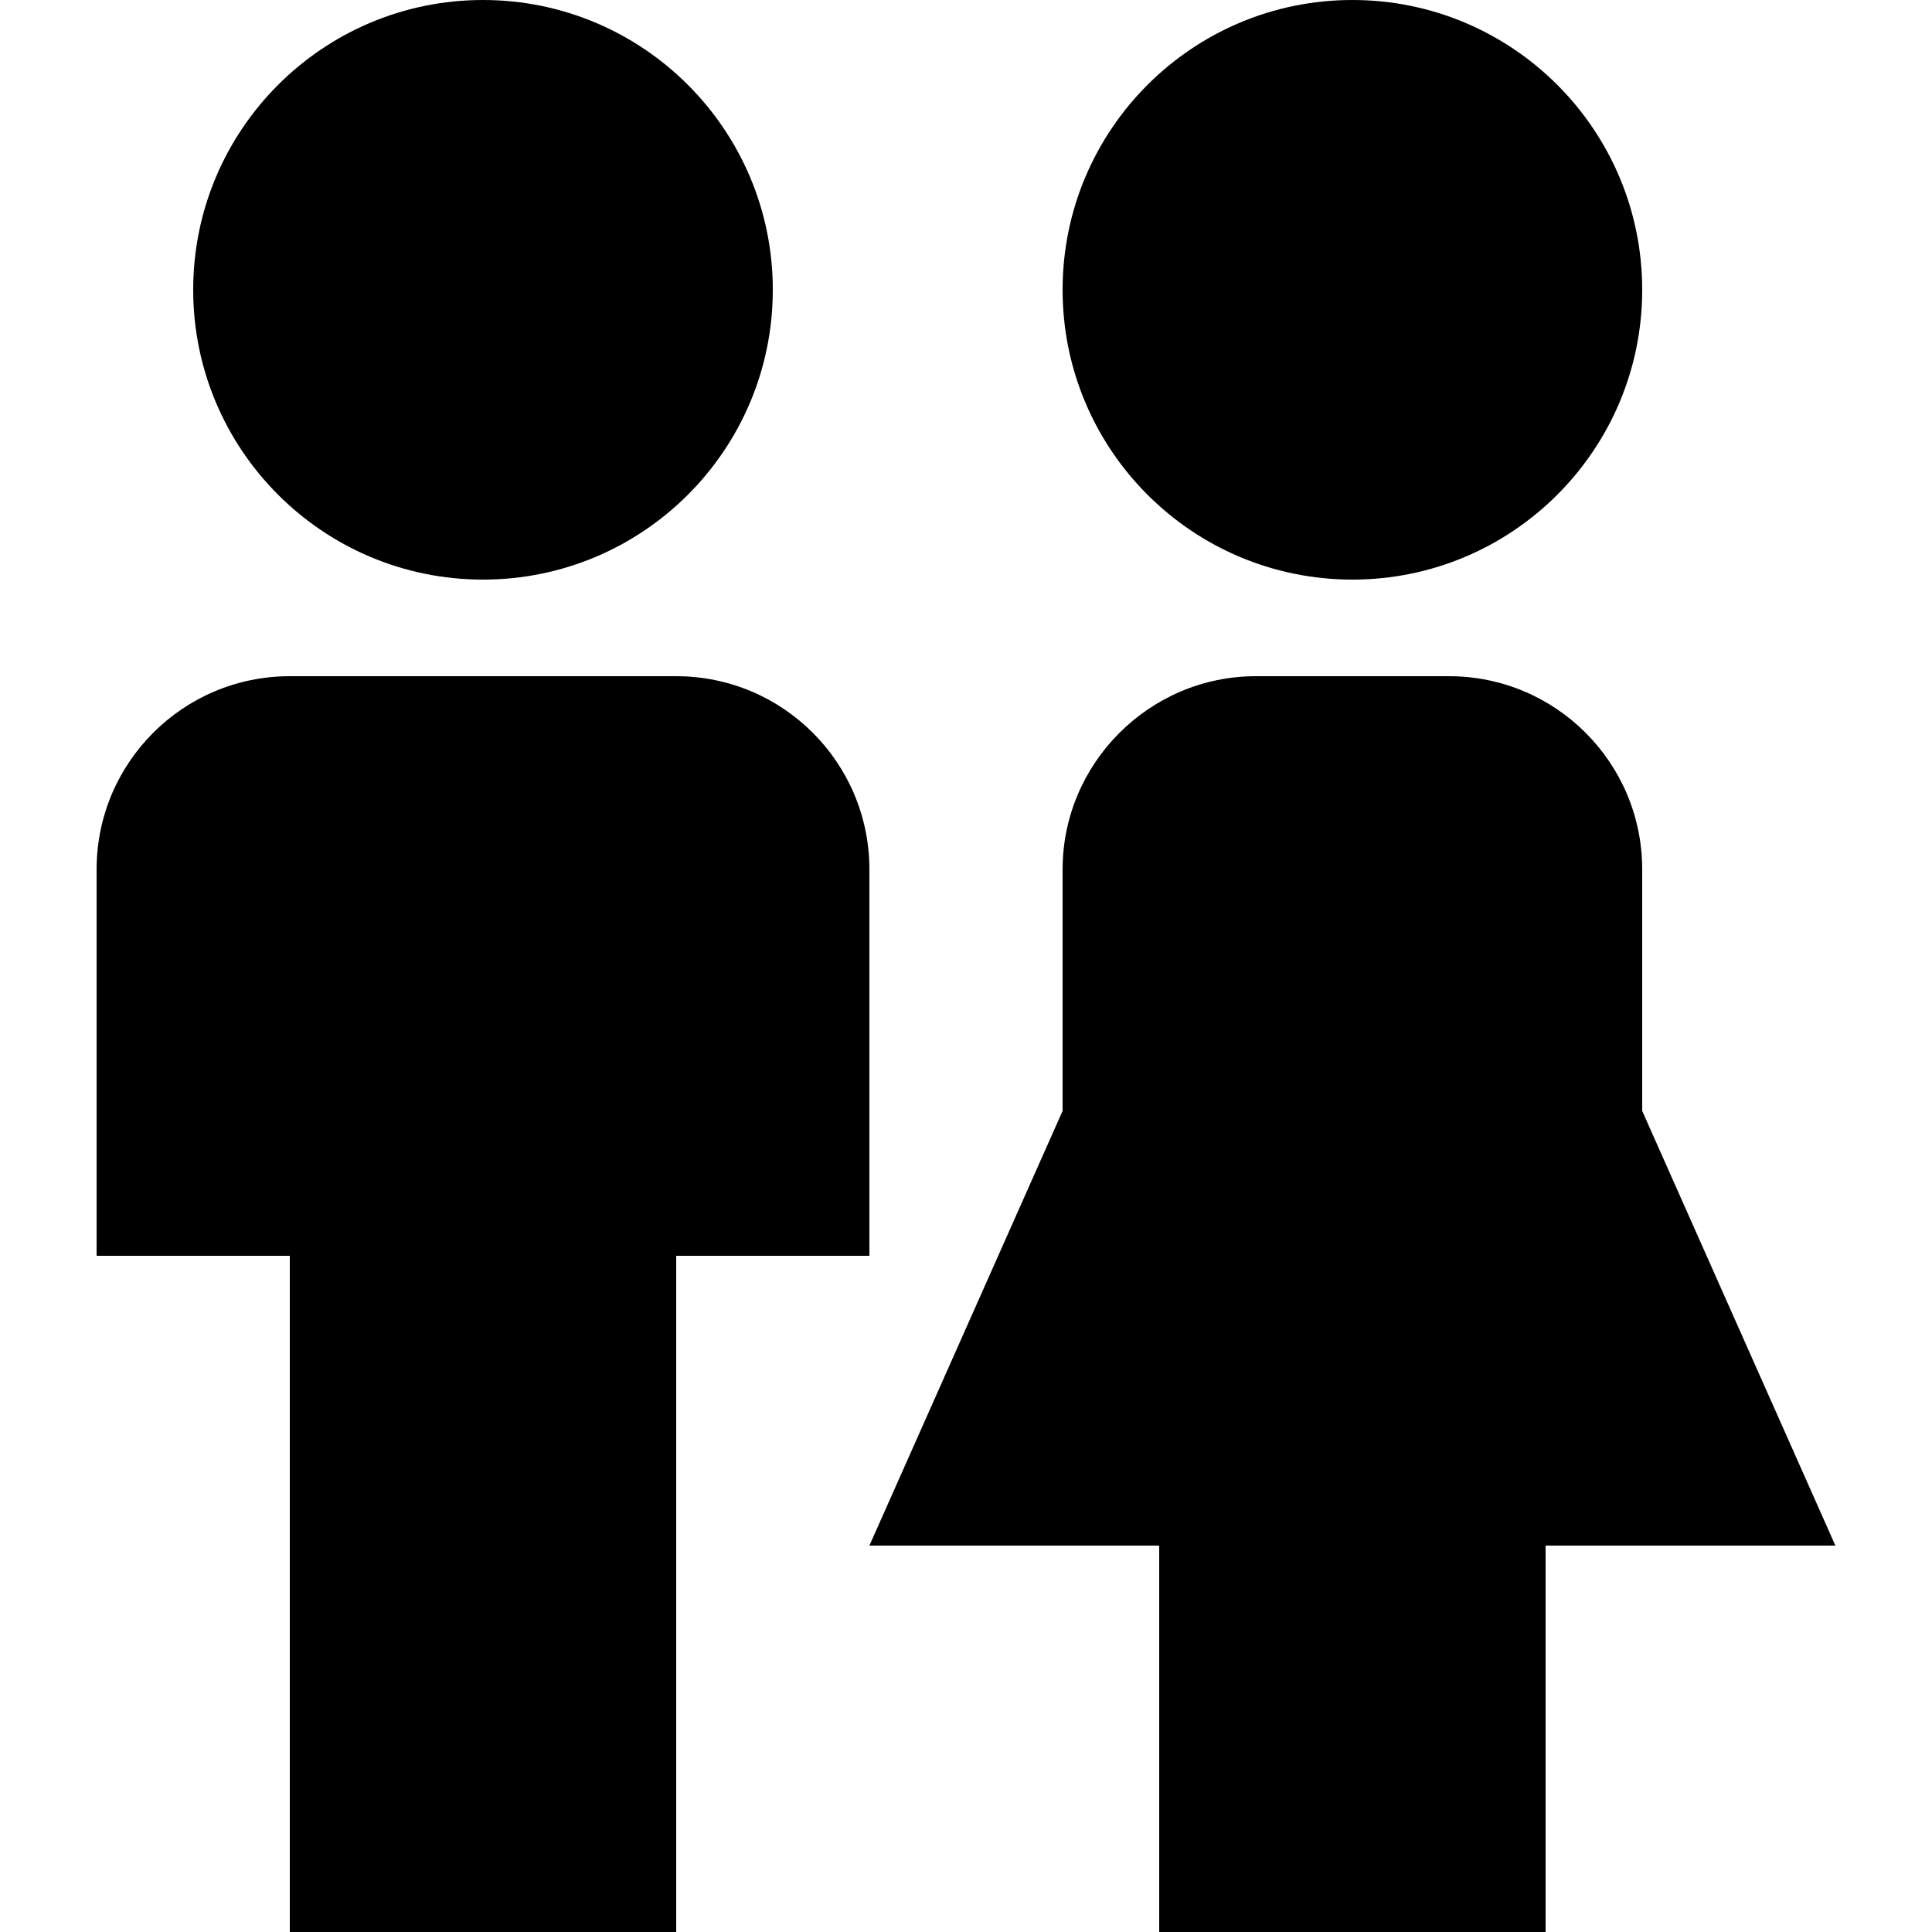
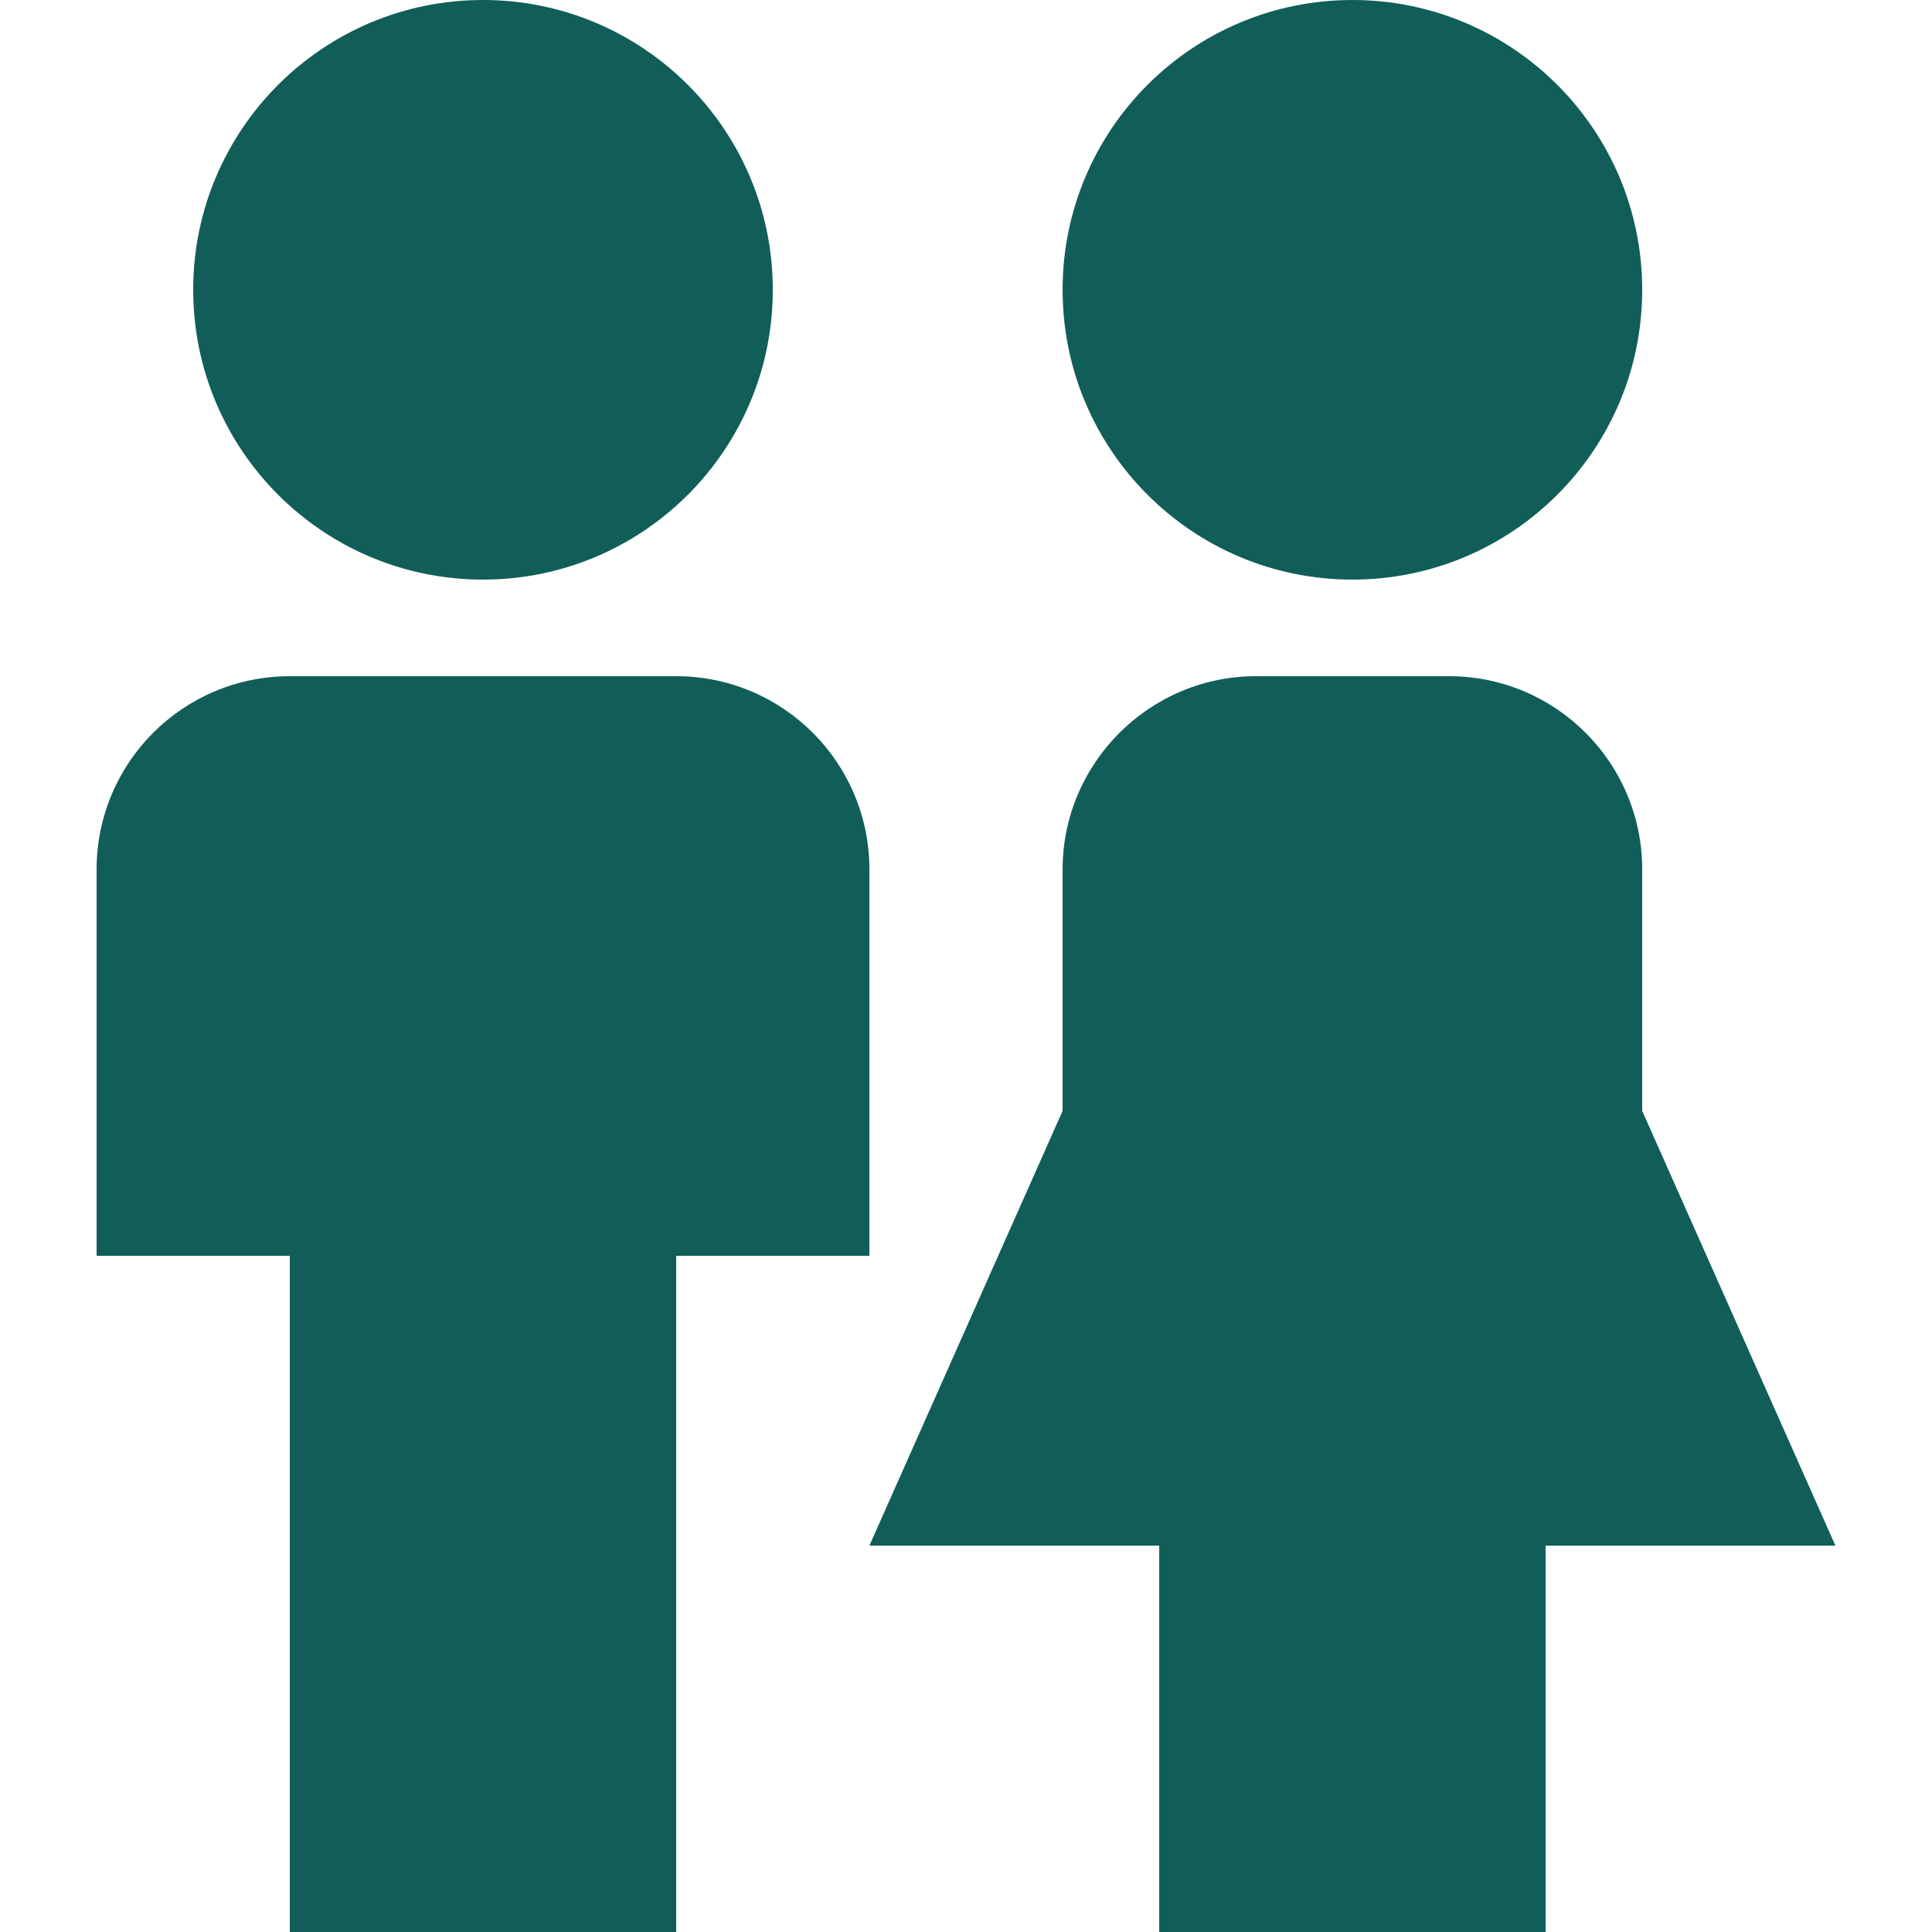
<svg xmlns="http://www.w3.org/2000/svg" viewBox="0 0 20 20">
-   <path d="M12 16H9l2-4.5V9c0-1.1.9-2 2-2h2a2 2 0 0 1 2 2v2.5l2 4.5h-3v4h-4v-4zm-5-3h2V9a2 2 0 0 0-2-2H3a2 2 0 0 0-2 2v4h2v7h4v-7zM5 6a3 3 0 1 1 0-6 3 3 0 0 1 0 6zm9 0a3 3 0 1 1 0-6 3 3 0 0 1 0 6z" />
+   <path fill="#115e59" d="M12 16H9l2-4.5V9c0-1.1.9-2 2-2h2a2 2 0 0 1 2 2v2.5l2 4.5h-3v4h-4v-4zm-5-3h2V9a2 2 0 0 0-2-2H3a2 2 0 0 0-2 2v4h2v7h4v-7zM5 6a3 3 0 1 1 0-6 3 3 0 0 1 0 6zm9 0a3 3 0 1 1 0-6 3 3 0 0 1 0 6z" />
</svg>
